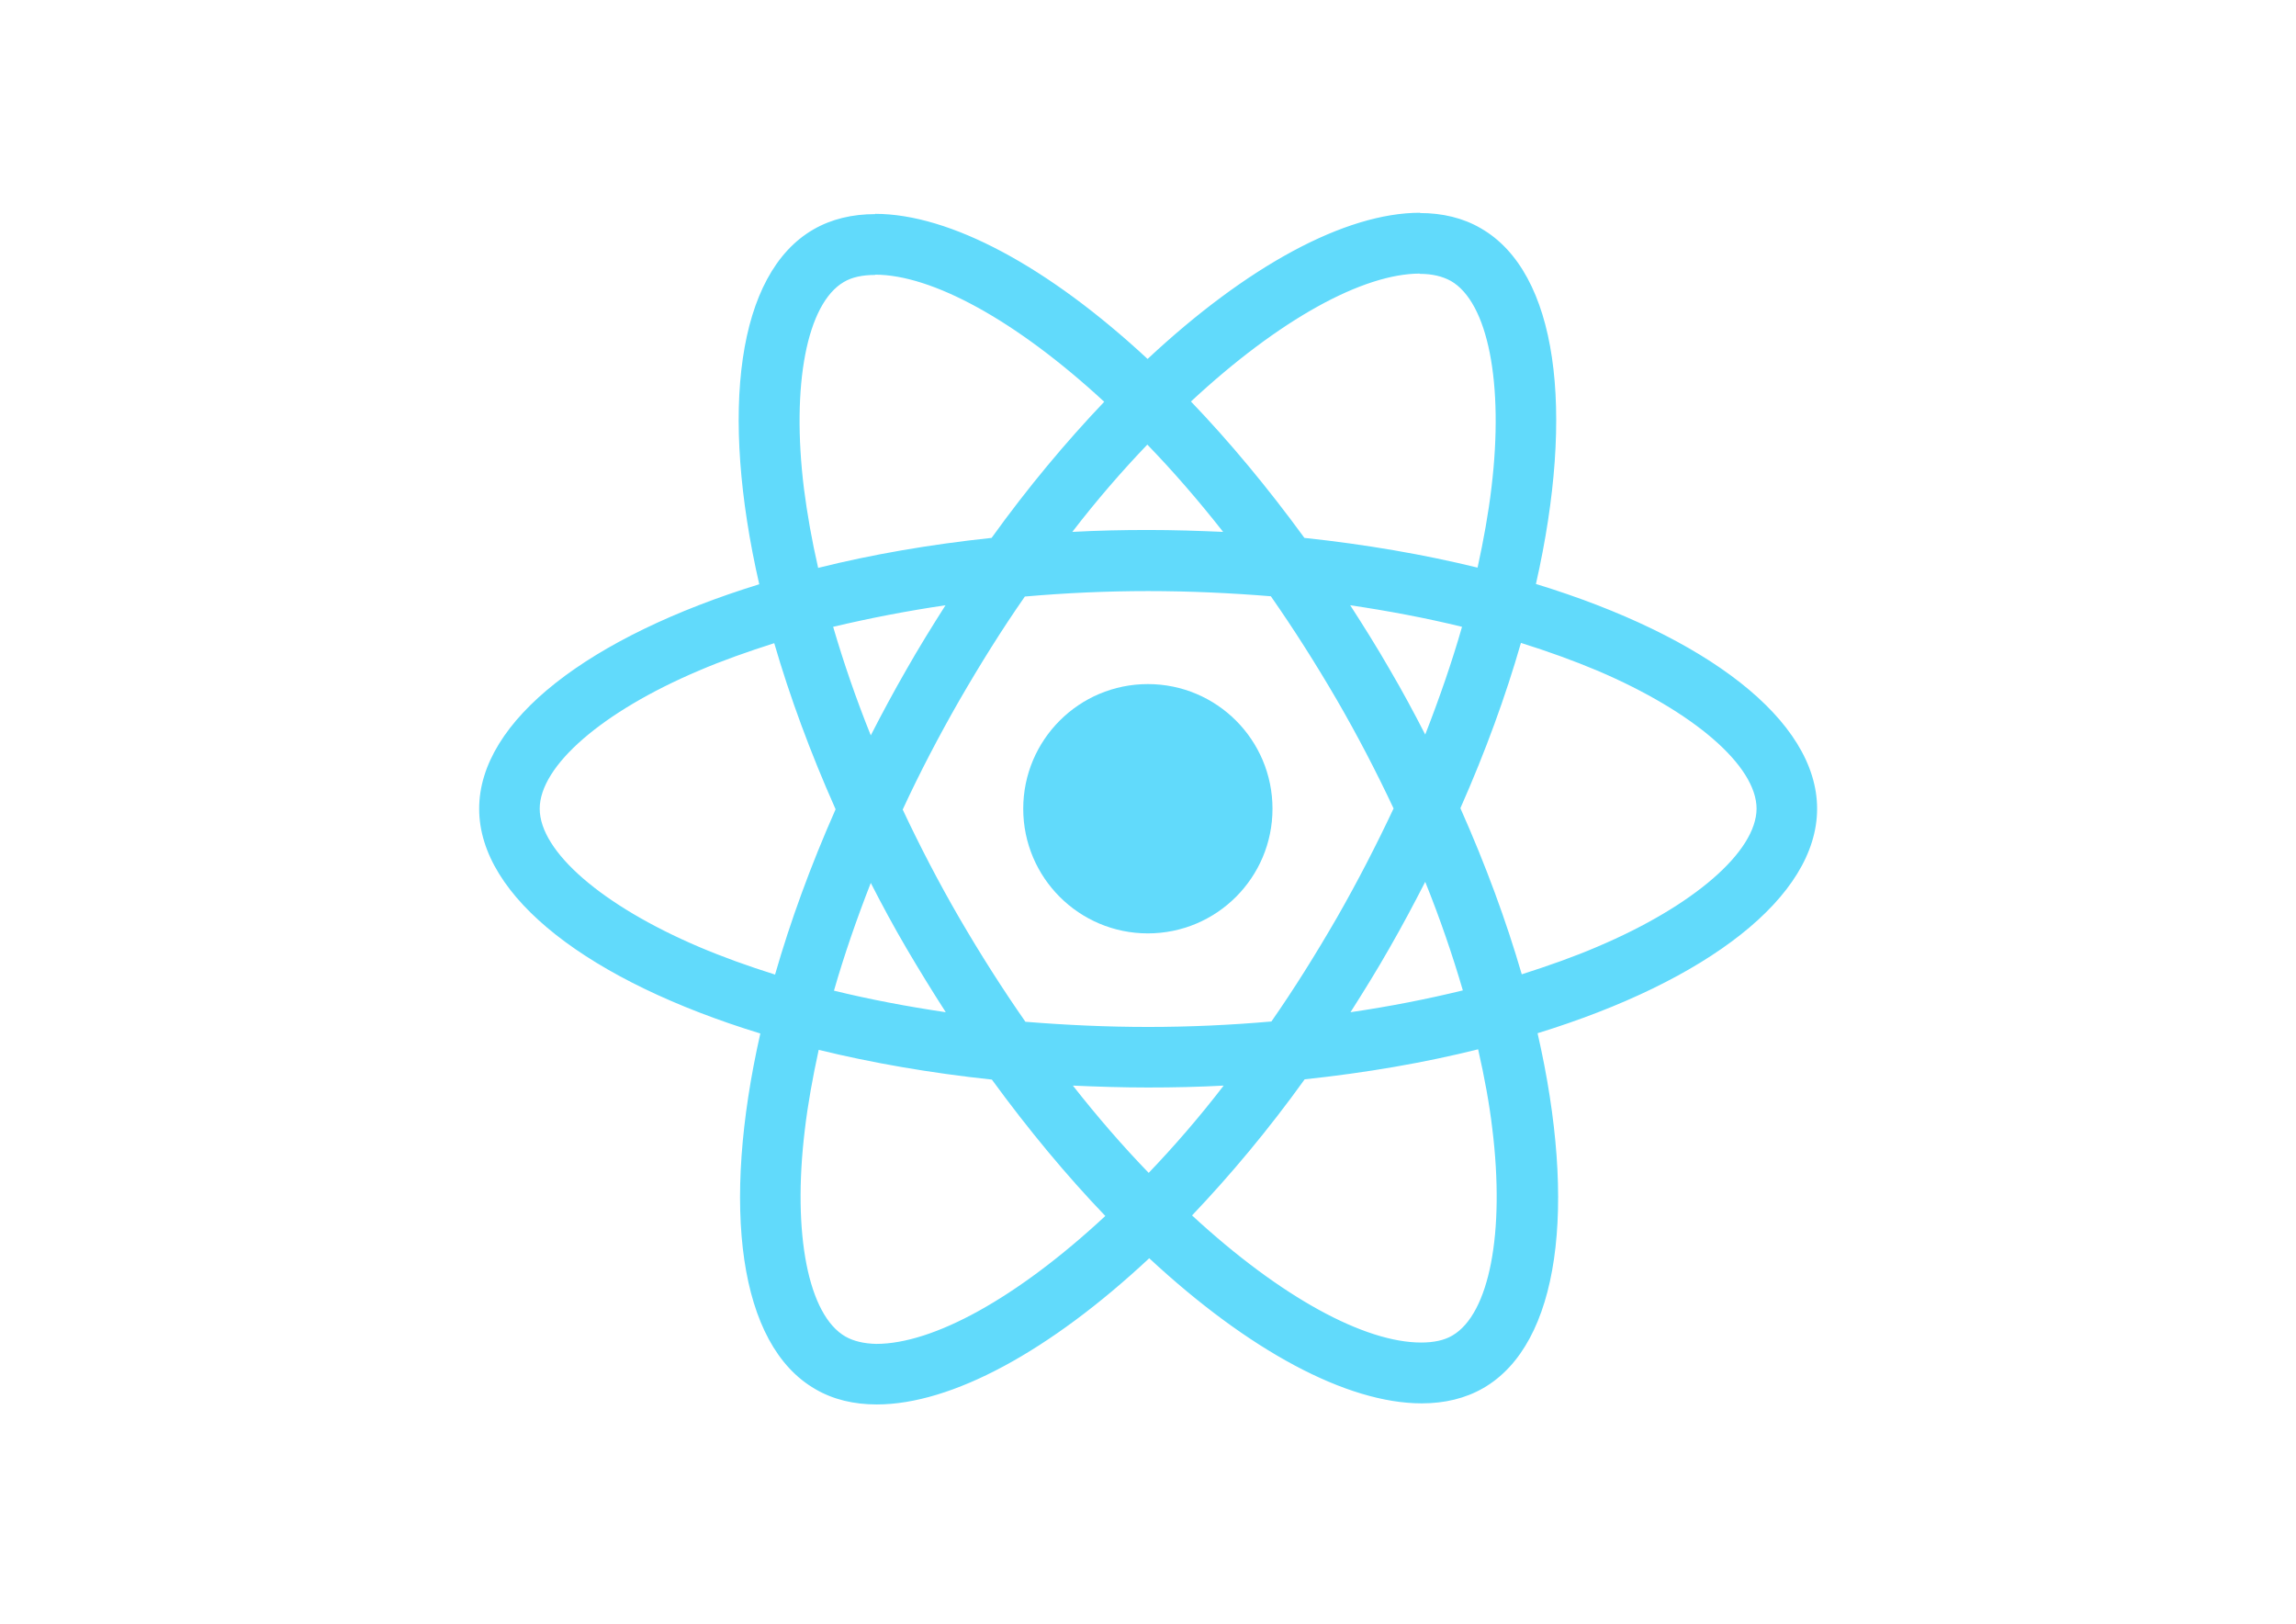
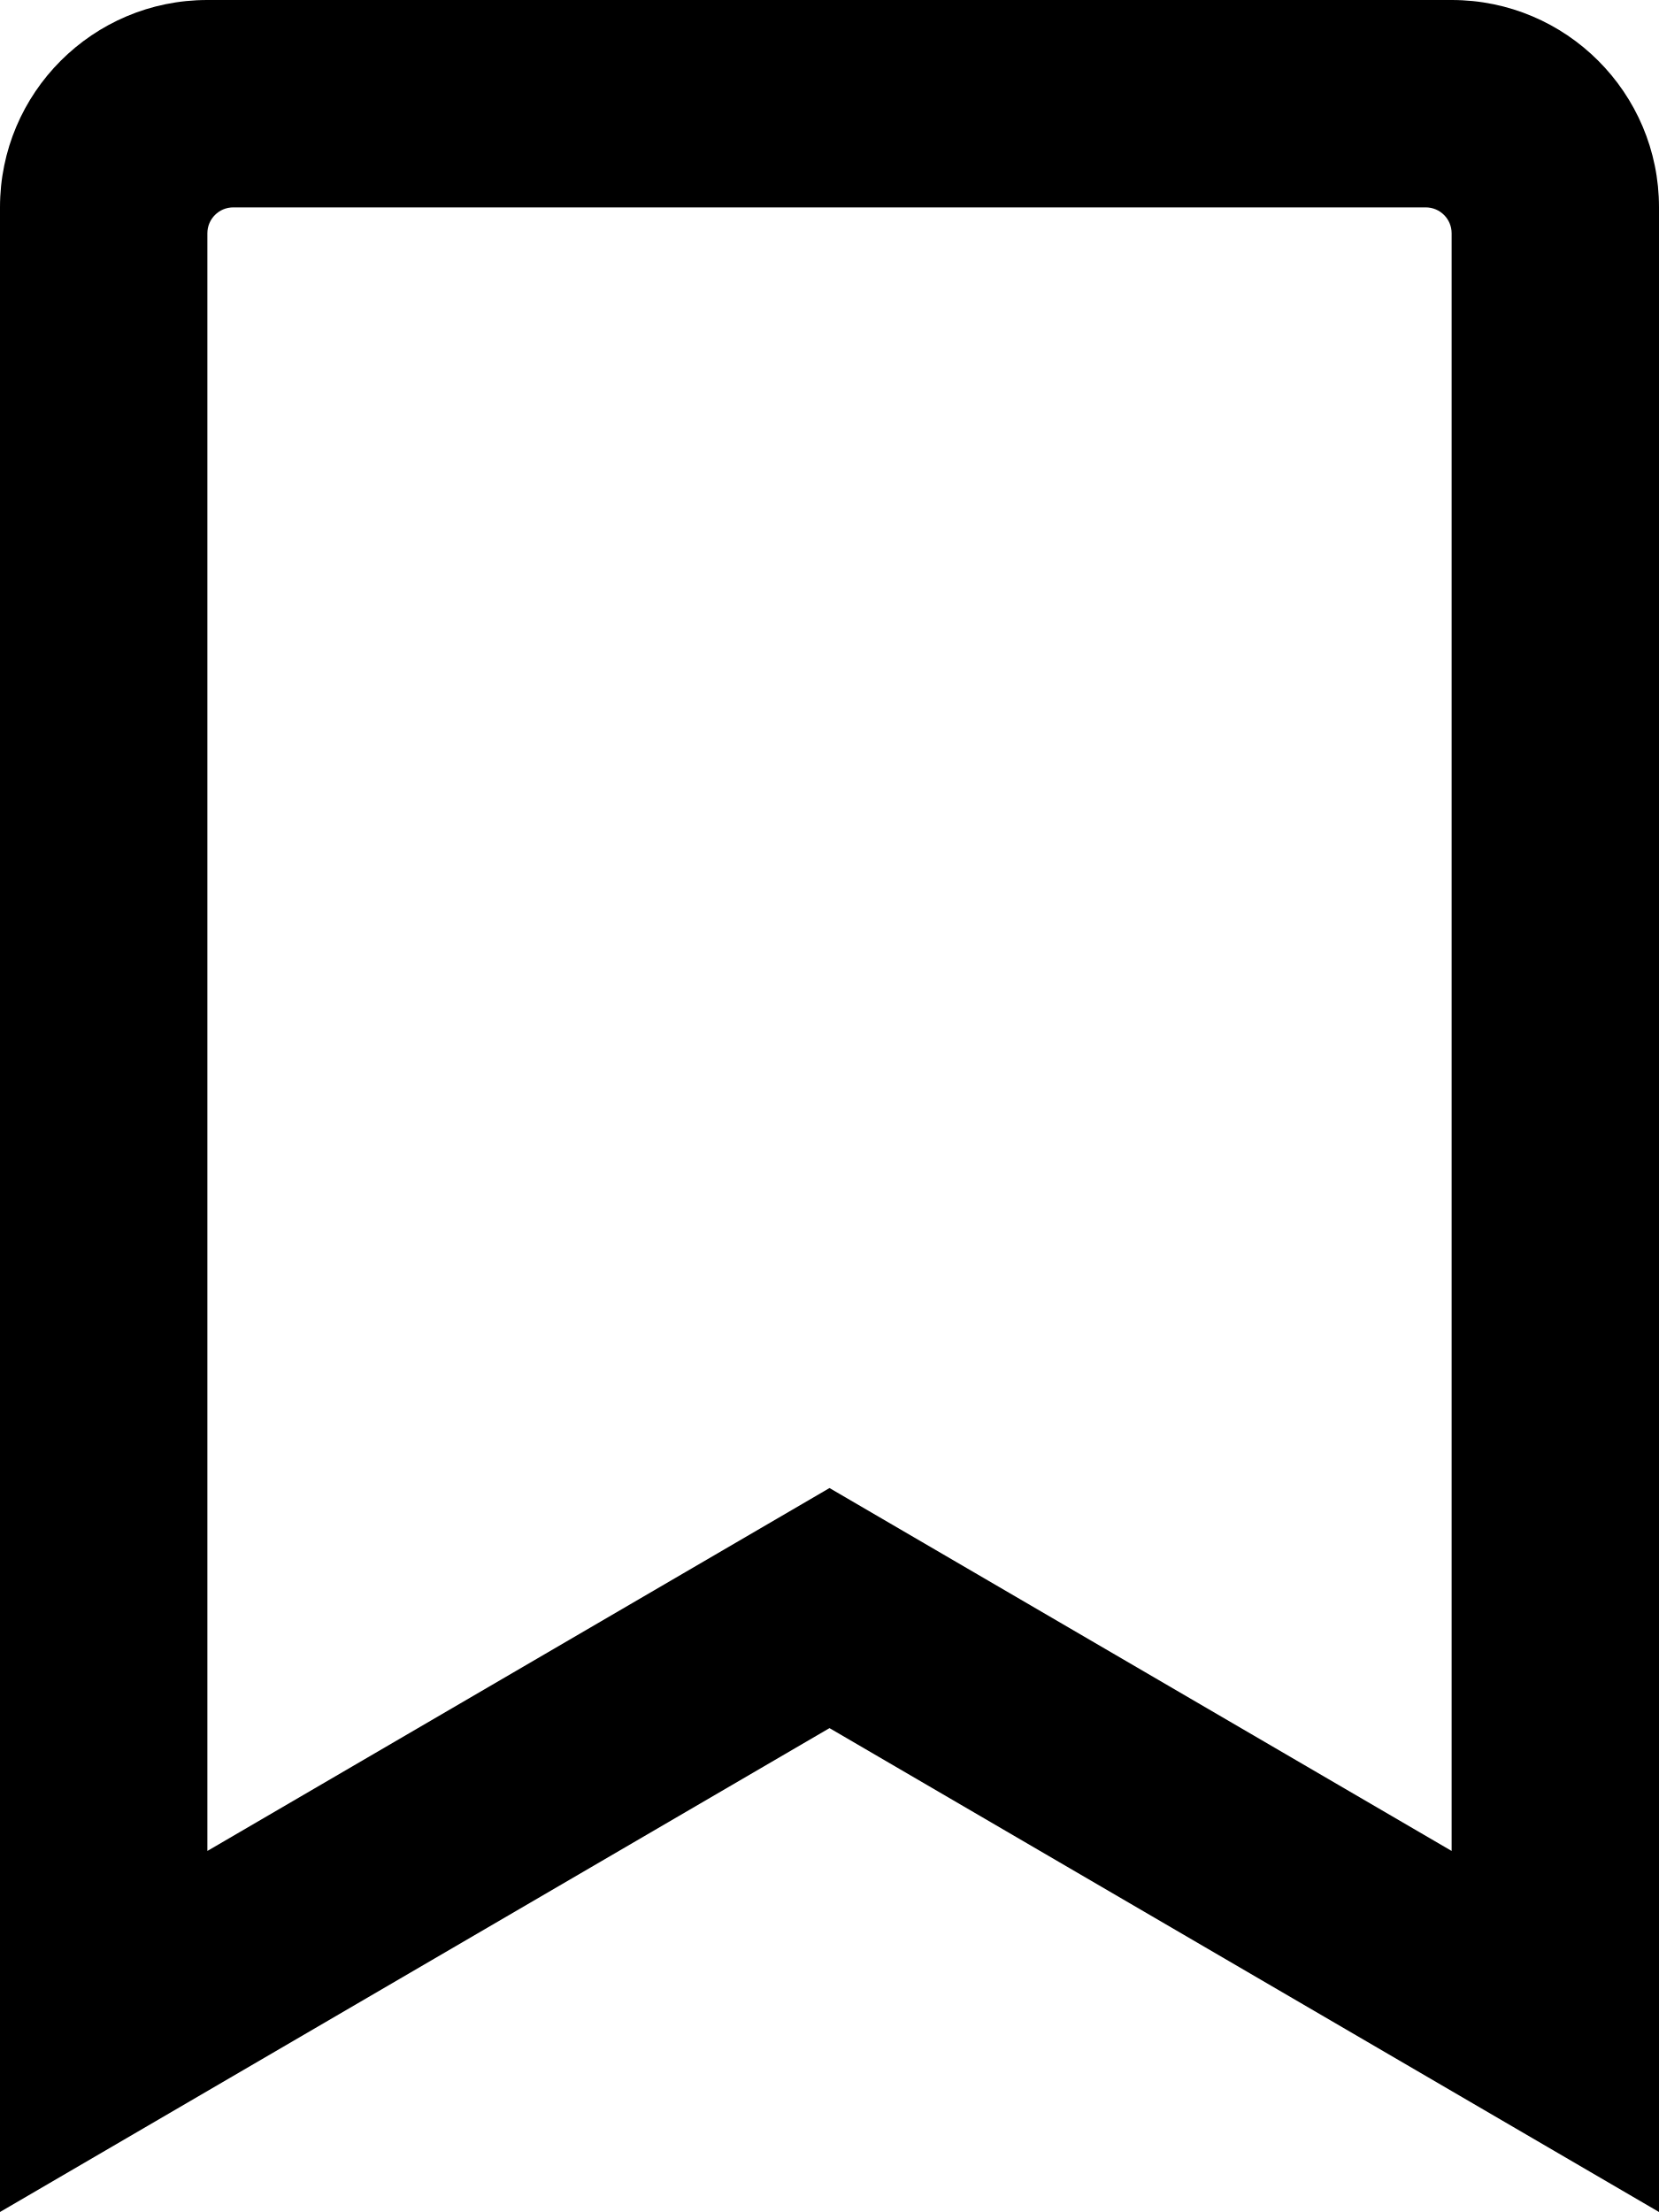
- <svg xmlns="http://www.w3.org/2000/svg" viewBox="0 0 841.9 595.3">
-   <g fill="#61DAFB">
-     <path d="M666.3 296.5c0-32.5-40.7-63.3-103.1-82.4 14.4-63.6 8-114.2-20.2-130.4-6.5-3.8-14.1-5.6-22.4-5.6v22.3c4.6 0 8.3.9 11.4 2.6 13.6 7.8 19.5 37.5 14.9 75.7-1.1 9.4-2.9 19.3-5.1 29.4-19.6-4.8-41-8.5-63.5-10.9-13.5-18.5-27.5-35.3-41.6-50 32.6-30.3 63.2-46.9 84-46.9V78c-27.5 0-63.5 19.6-99.9 53.6-36.4-33.8-72.4-53.2-99.9-53.2v22.3c20.7 0 51.4 16.5 84 46.6-14 14.7-28 31.4-41.3 49.9-22.6 2.4-44 6.1-63.6 11-2.3-10-4-19.7-5.2-29-4.7-38.2 1.1-67.9 14.6-75.8 3-1.8 6.9-2.6 11.5-2.6V78.5c-8.4 0-16 1.8-22.6 5.6-28.1 16.2-34.4 66.7-19.9 130.1-62.2 19.2-102.7 49.9-102.7 82.3 0 32.5 40.7 63.3 103.1 82.4-14.4 63.6-8 114.2 20.2 130.4 6.5 3.8 14.1 5.6 22.5 5.6 27.5 0 63.5-19.6 99.9-53.6 36.4 33.8 72.4 53.2 99.9 53.2 8.4 0 16-1.8 22.6-5.6 28.1-16.2 34.4-66.7 19.9-130.1 62-19.1 102.5-49.9 102.5-82.3zm-130.2-66.7c-3.7 12.9-8.3 26.2-13.5 39.5-4.1-8-8.4-16-13.1-24-4.6-8-9.5-15.8-14.4-23.4 14.2 2.1 27.9 4.7 41 7.9zm-45.8 106.5c-7.8 13.5-15.8 26.3-24.1 38.2-14.9 1.3-30 2-45.2 2-15.1 0-30.2-.7-45-1.9-8.3-11.9-16.4-24.6-24.2-38-7.6-13.1-14.5-26.4-20.8-39.8 6.2-13.4 13.2-26.8 20.7-39.9 7.8-13.5 15.8-26.3 24.1-38.2 14.9-1.3 30-2 45.2-2 15.1 0 30.2.7 45 1.9 8.3 11.9 16.4 24.6 24.2 38 7.6 13.1 14.5 26.4 20.8 39.8-6.3 13.4-13.2 26.8-20.7 39.9zm32.3-13c5.4 13.4 10 26.8 13.8 39.8-13.1 3.2-26.9 5.9-41.2 8 4.9-7.7 9.8-15.6 14.4-23.7 4.6-8 8.9-16.1 13-24.1zM421.2 430c-9.3-9.6-18.6-20.3-27.8-32 9 .4 18.2.7 27.5.7 9.4 0 18.7-.2 27.8-.7-9 11.7-18.3 22.4-27.5 32zm-74.4-58.9c-14.2-2.1-27.9-4.7-41-7.9 3.7-12.9 8.3-26.2 13.5-39.5 4.1 8 8.4 16 13.1 24 4.7 8 9.5 15.8 14.4 23.4zM420.7 163c9.3 9.6 18.6 20.3 27.8 32-9-.4-18.2-.7-27.5-.7-9.4 0-18.7.2-27.8.7 9-11.7 18.3-22.4 27.5-32zm-74 58.9c-4.9 7.7-9.8 15.6-14.4 23.7-4.6 8-8.9 16-13 24-5.4-13.4-10-26.8-13.8-39.8 13.1-3.1 26.9-5.8 41.2-7.9zm-90.5 125.2c-35.4-15.1-58.3-34.9-58.3-50.6 0-15.7 22.9-35.6 58.3-50.6 8.6-3.7 18-7 27.7-10.1 5.7 19.6 13.2 40 22.5 60.9-9.2 20.8-16.6 41.1-22.2 60.6-9.9-3.1-19.3-6.5-28-10.2zM310 490c-13.6-7.8-19.5-37.5-14.9-75.7 1.1-9.4 2.9-19.3 5.1-29.4 19.6 4.8 41 8.5 63.5 10.9 13.5 18.5 27.5 35.3 41.6 50-32.6 30.3-63.2 46.9-84 46.9-4.5-.1-8.3-1-11.3-2.7zm237.2-76.2c4.7 38.2-1.1 67.9-14.6 75.8-3 1.8-6.9 2.6-11.5 2.6-20.7 0-51.4-16.5-84-46.6 14-14.7 28-31.4 41.3-49.9 22.6-2.4 44-6.1 63.6-11 2.3 10.1 4.1 19.8 5.2 29.1zm38.5-66.7c-8.6 3.7-18 7-27.7 10.1-5.7-19.6-13.2-40-22.5-60.9 9.2-20.8 16.6-41.1 22.2-60.6 9.9 3.1 19.3 6.5 28.1 10.2 35.4 15.1 58.3 34.9 58.3 50.6-.1 15.7-23 35.6-58.4 50.6zM320.8 78.4z" />
-     <circle cx="420.9" cy="296.5" r="45.7" />
-     <path d="M520.5 78.1z" />
-   </g>
+ <svg xmlns="http://www.w3.org/2000/svg" viewBox="0 0 384 512">
+   <path d="M336 0H48C21.49 0 0 21.49 0 48v464l192-112 192 112V48c0-26.51-21.49-48-48-48zm0 428.43l-144-84-144 84V54a6 6 0 0 1 6-6h276c3.314 0 6 2.683 6 5.996V428.43z" />
</svg>
